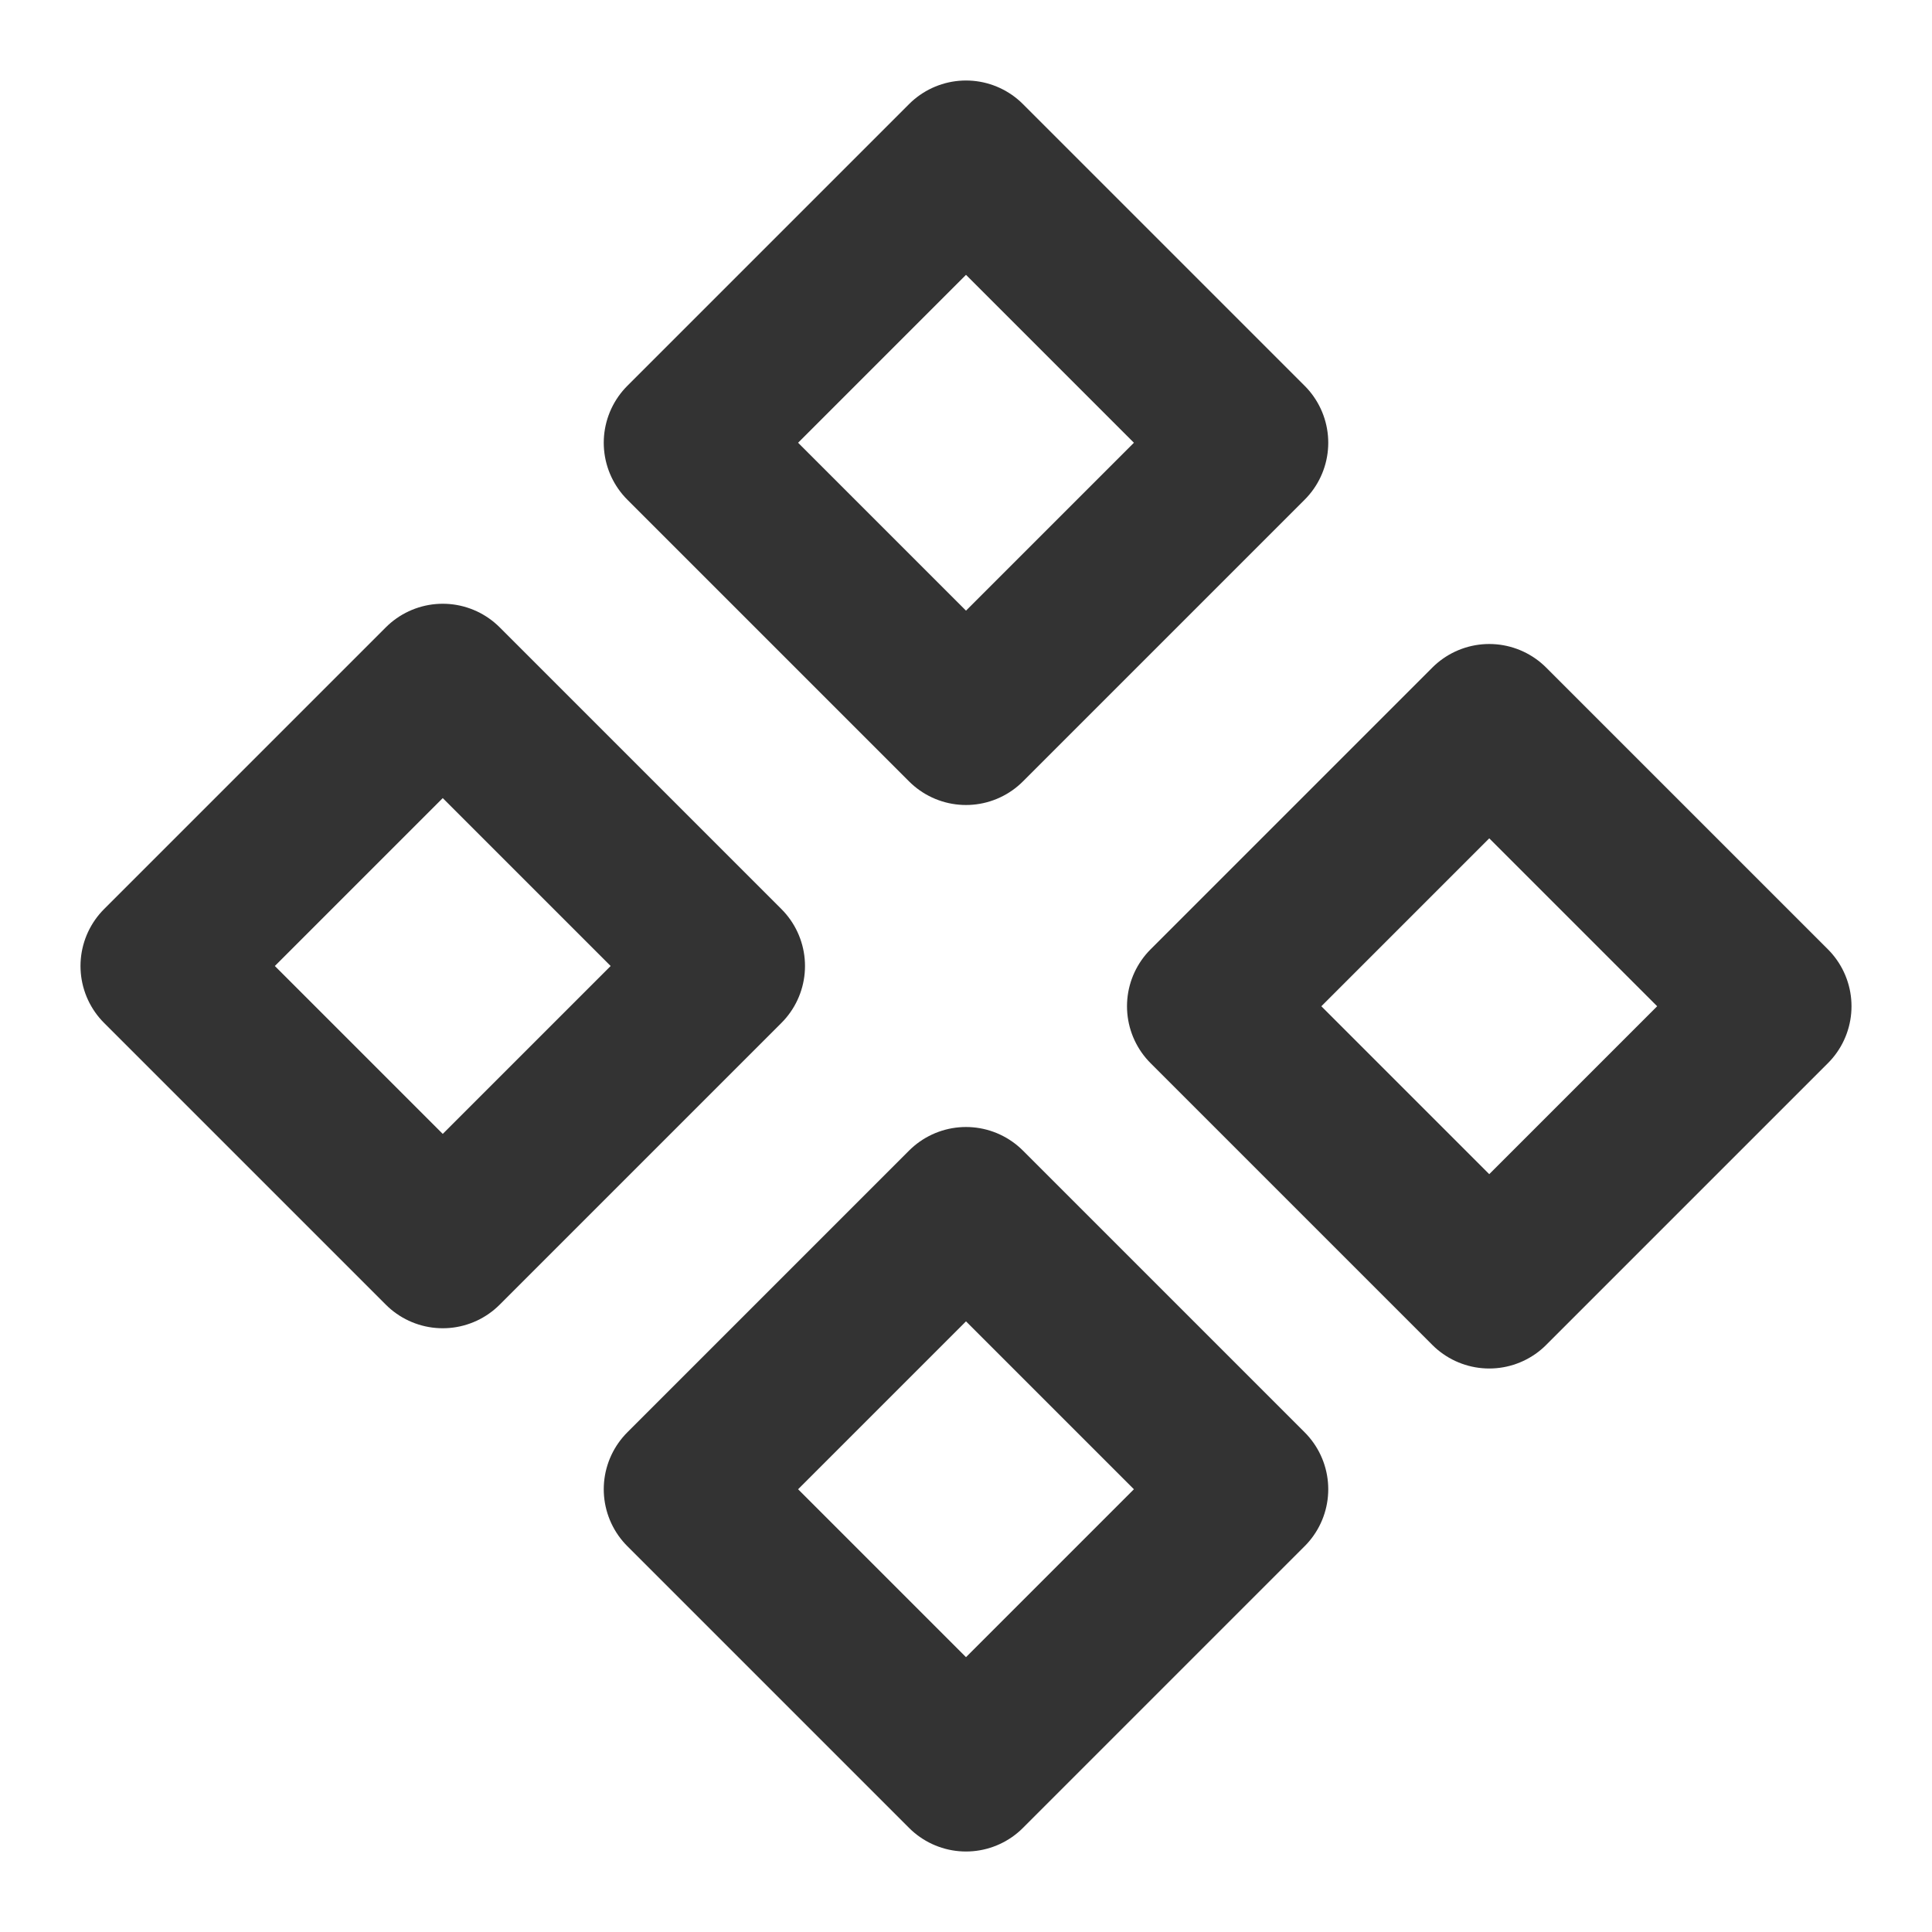
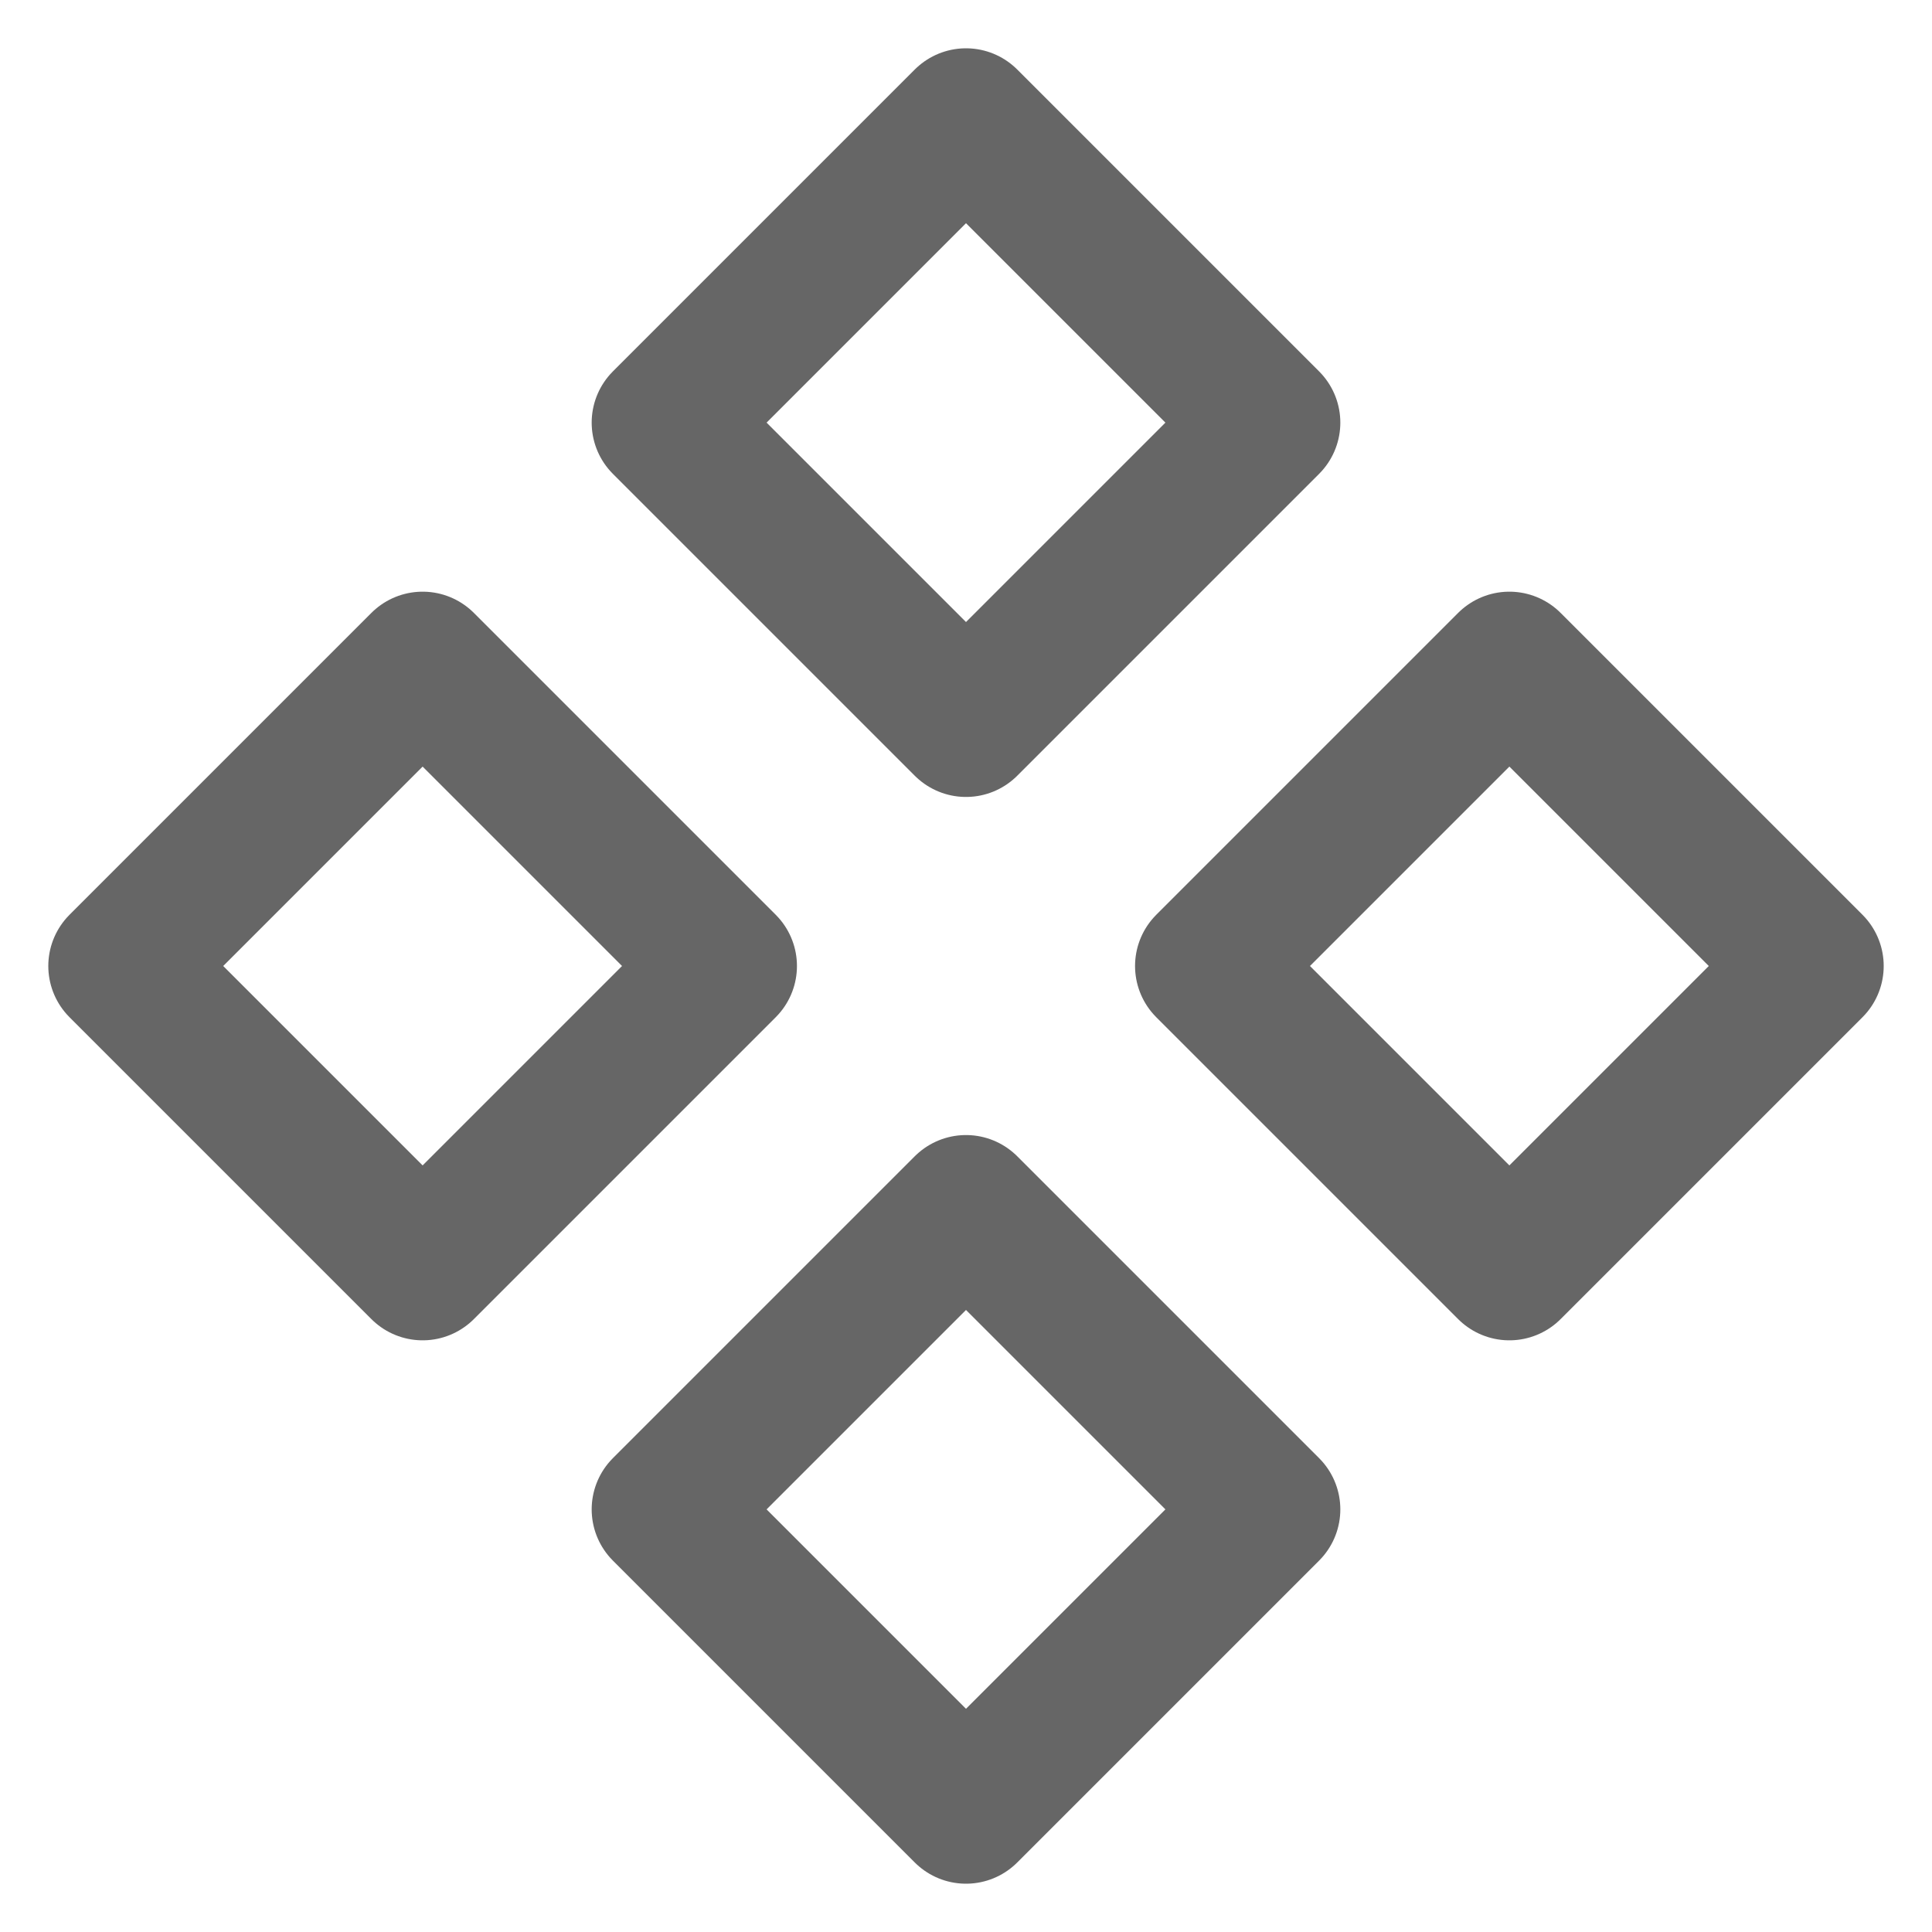
- <svg xmlns="http://www.w3.org/2000/svg" width="24" height="24" viewBox="0 0 48 48" fill="none">
-   <path d="M17 11L24 4L31 11L24 18L17 11Z" fill="none" stroke="#333" stroke-width="4" stroke-linecap="round" stroke-linejoin="round" />
-   <path d="M30 25L37 18L44 25L37 32L30 25Z" fill="none" stroke="#333" stroke-width="4" stroke-linecap="round" stroke-linejoin="round" />
-   <path d="M17 37L24 30L31 37L24 44L17 37Z" fill="none" stroke="#333" stroke-width="4" stroke-linecap="round" stroke-linejoin="round" />
-   <path d="M4 24L11 17L18 24L11 31L4 24Z" fill="none" stroke="#333" stroke-width="4" stroke-linecap="round" stroke-linejoin="round" />
+ <svg xmlns="http://www.w3.org/2000/svg" width="16" height="16" viewBox="0 0 16 16" fill="none">
+   <path d="M5.5 3.5L8 1L10.5 3.5L8 6L5.5 3.5Z" stroke="#666" stroke-width="1.2" stroke-linejoin="round" />
+   <path d="M10 8L12.5 5.5L15 8L12.5 10.5L10 8Z" stroke="#666" stroke-width="1.2" stroke-linejoin="round" />
+   <path d="M5.5 12.5L8 10L10.5 12.5L8 15L5.5 12.5Z" stroke="#666" stroke-width="1.2" stroke-linejoin="round" />
+   <path d="M1 8L3.5 5.5L6 8L3.5 10.5L1 8Z" stroke="#666" stroke-width="1.2" stroke-linejoin="round" />
</svg>
